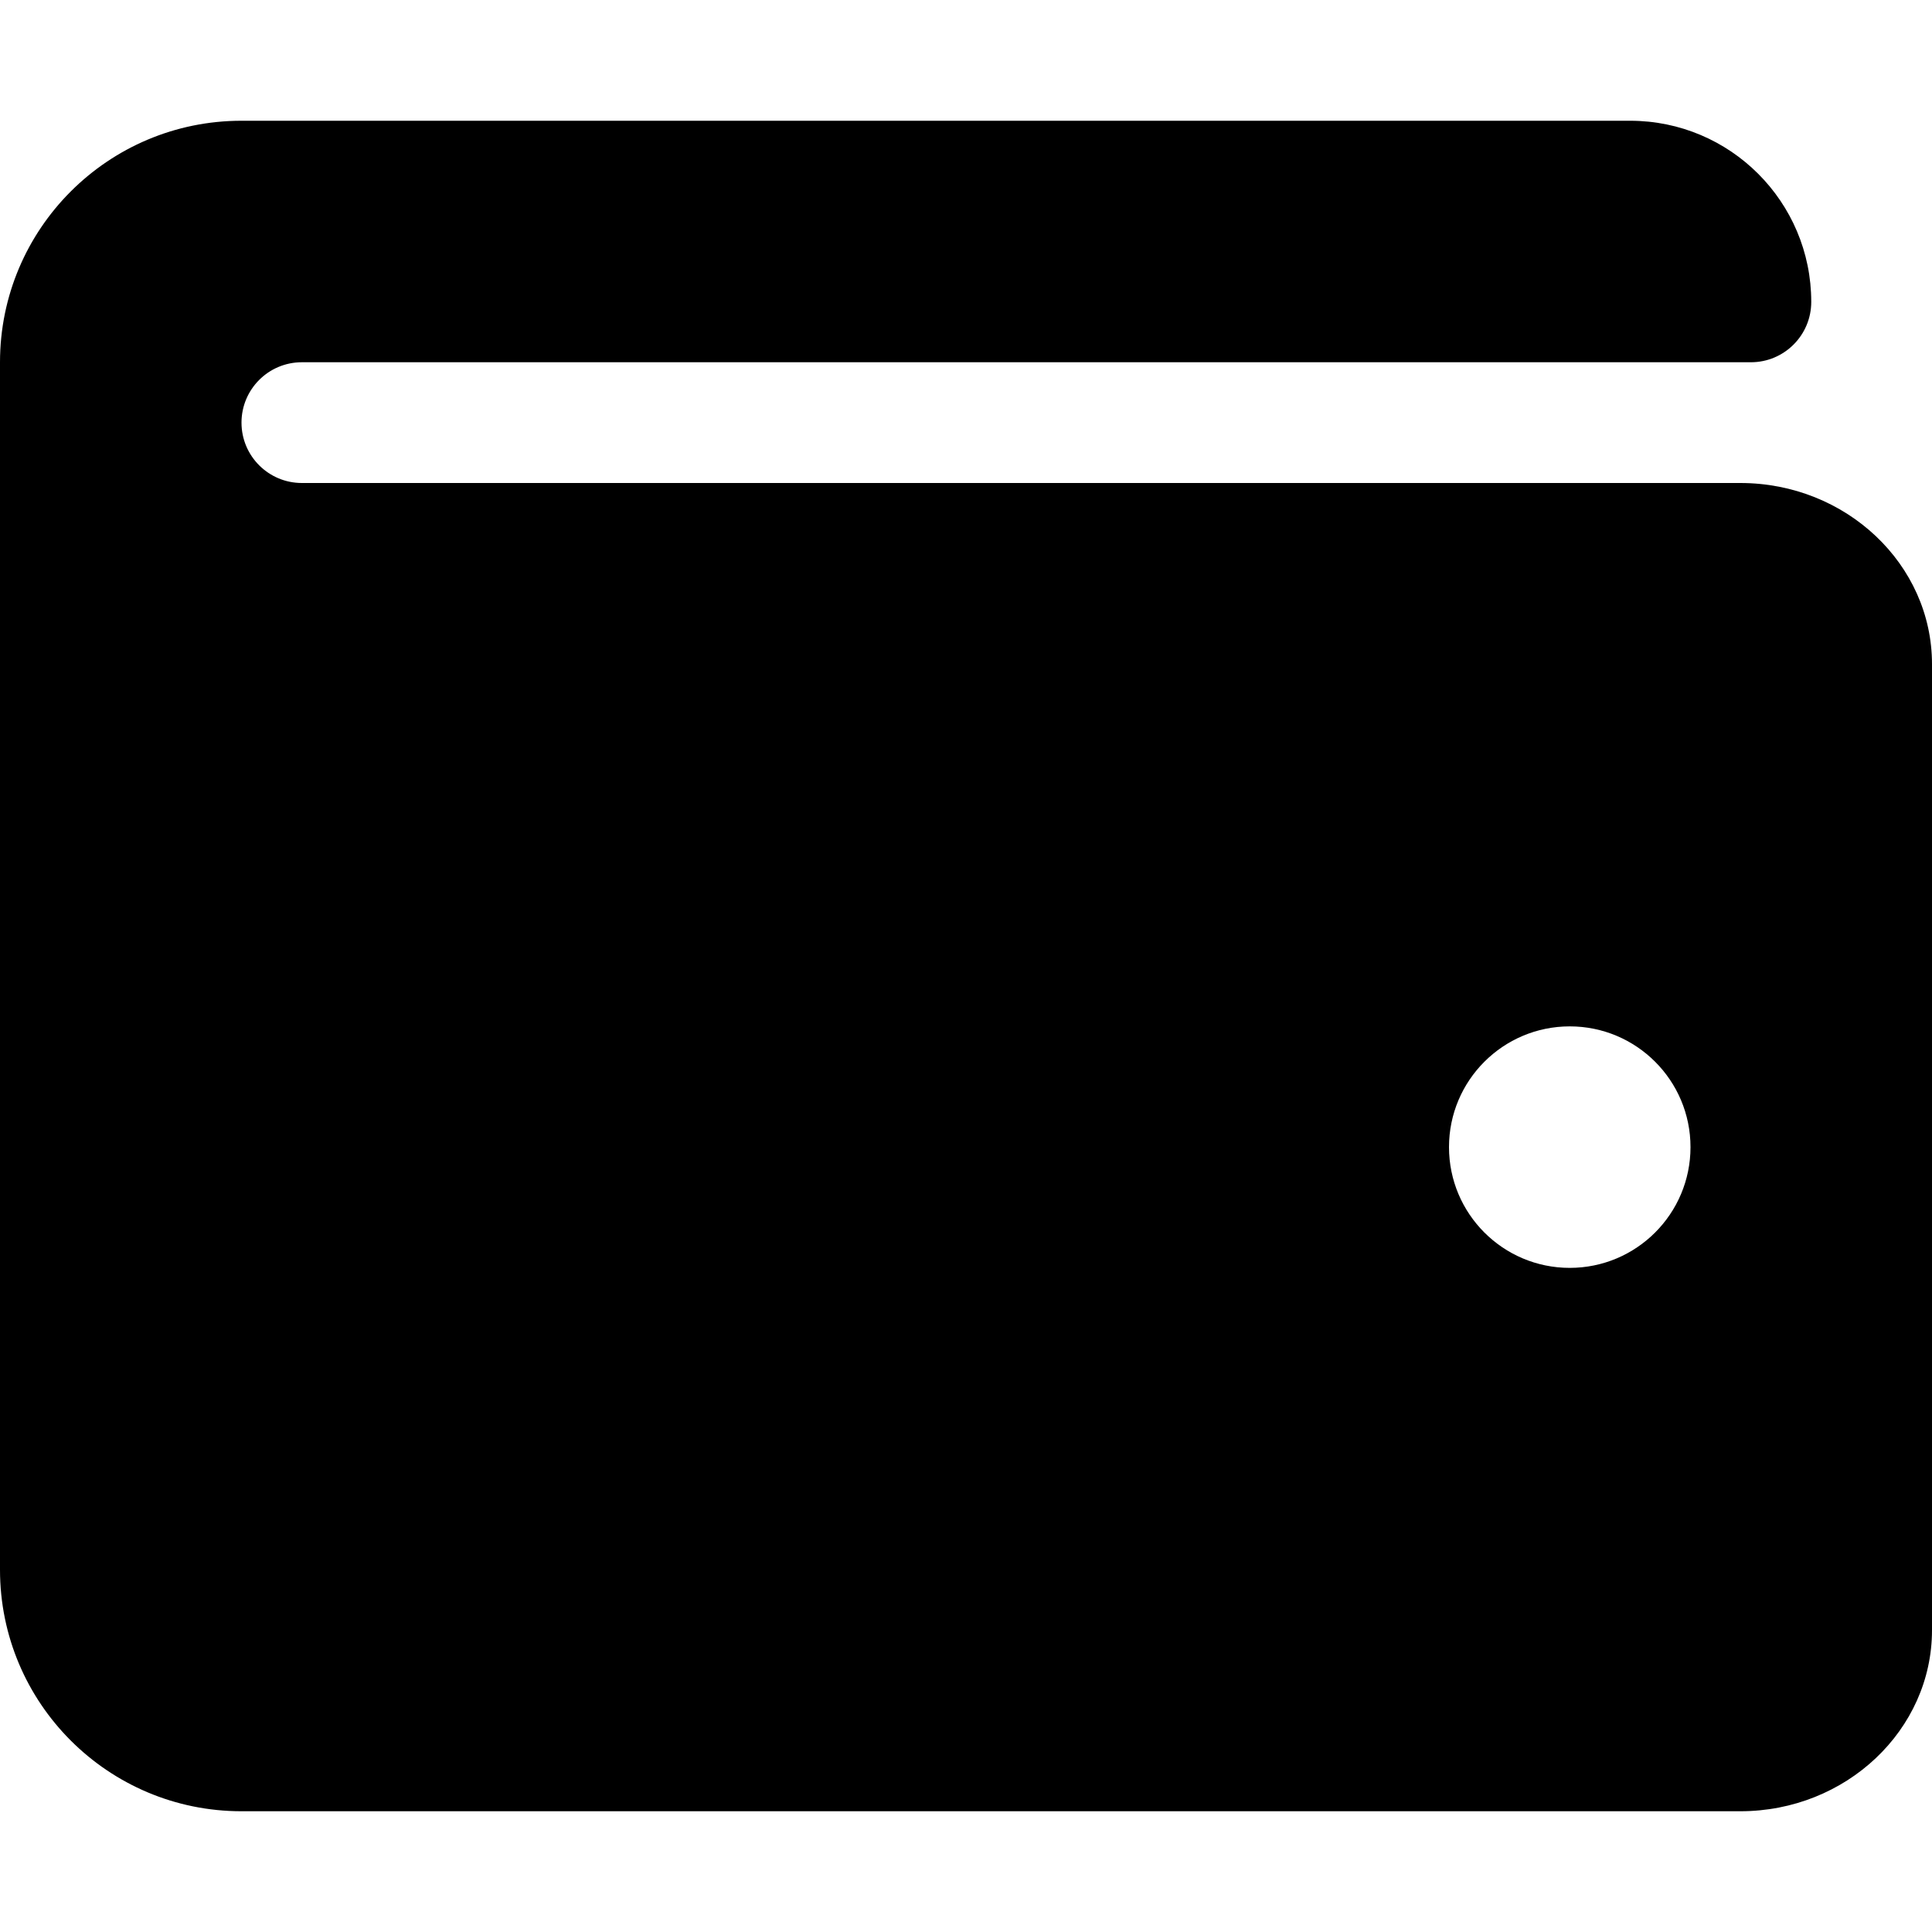
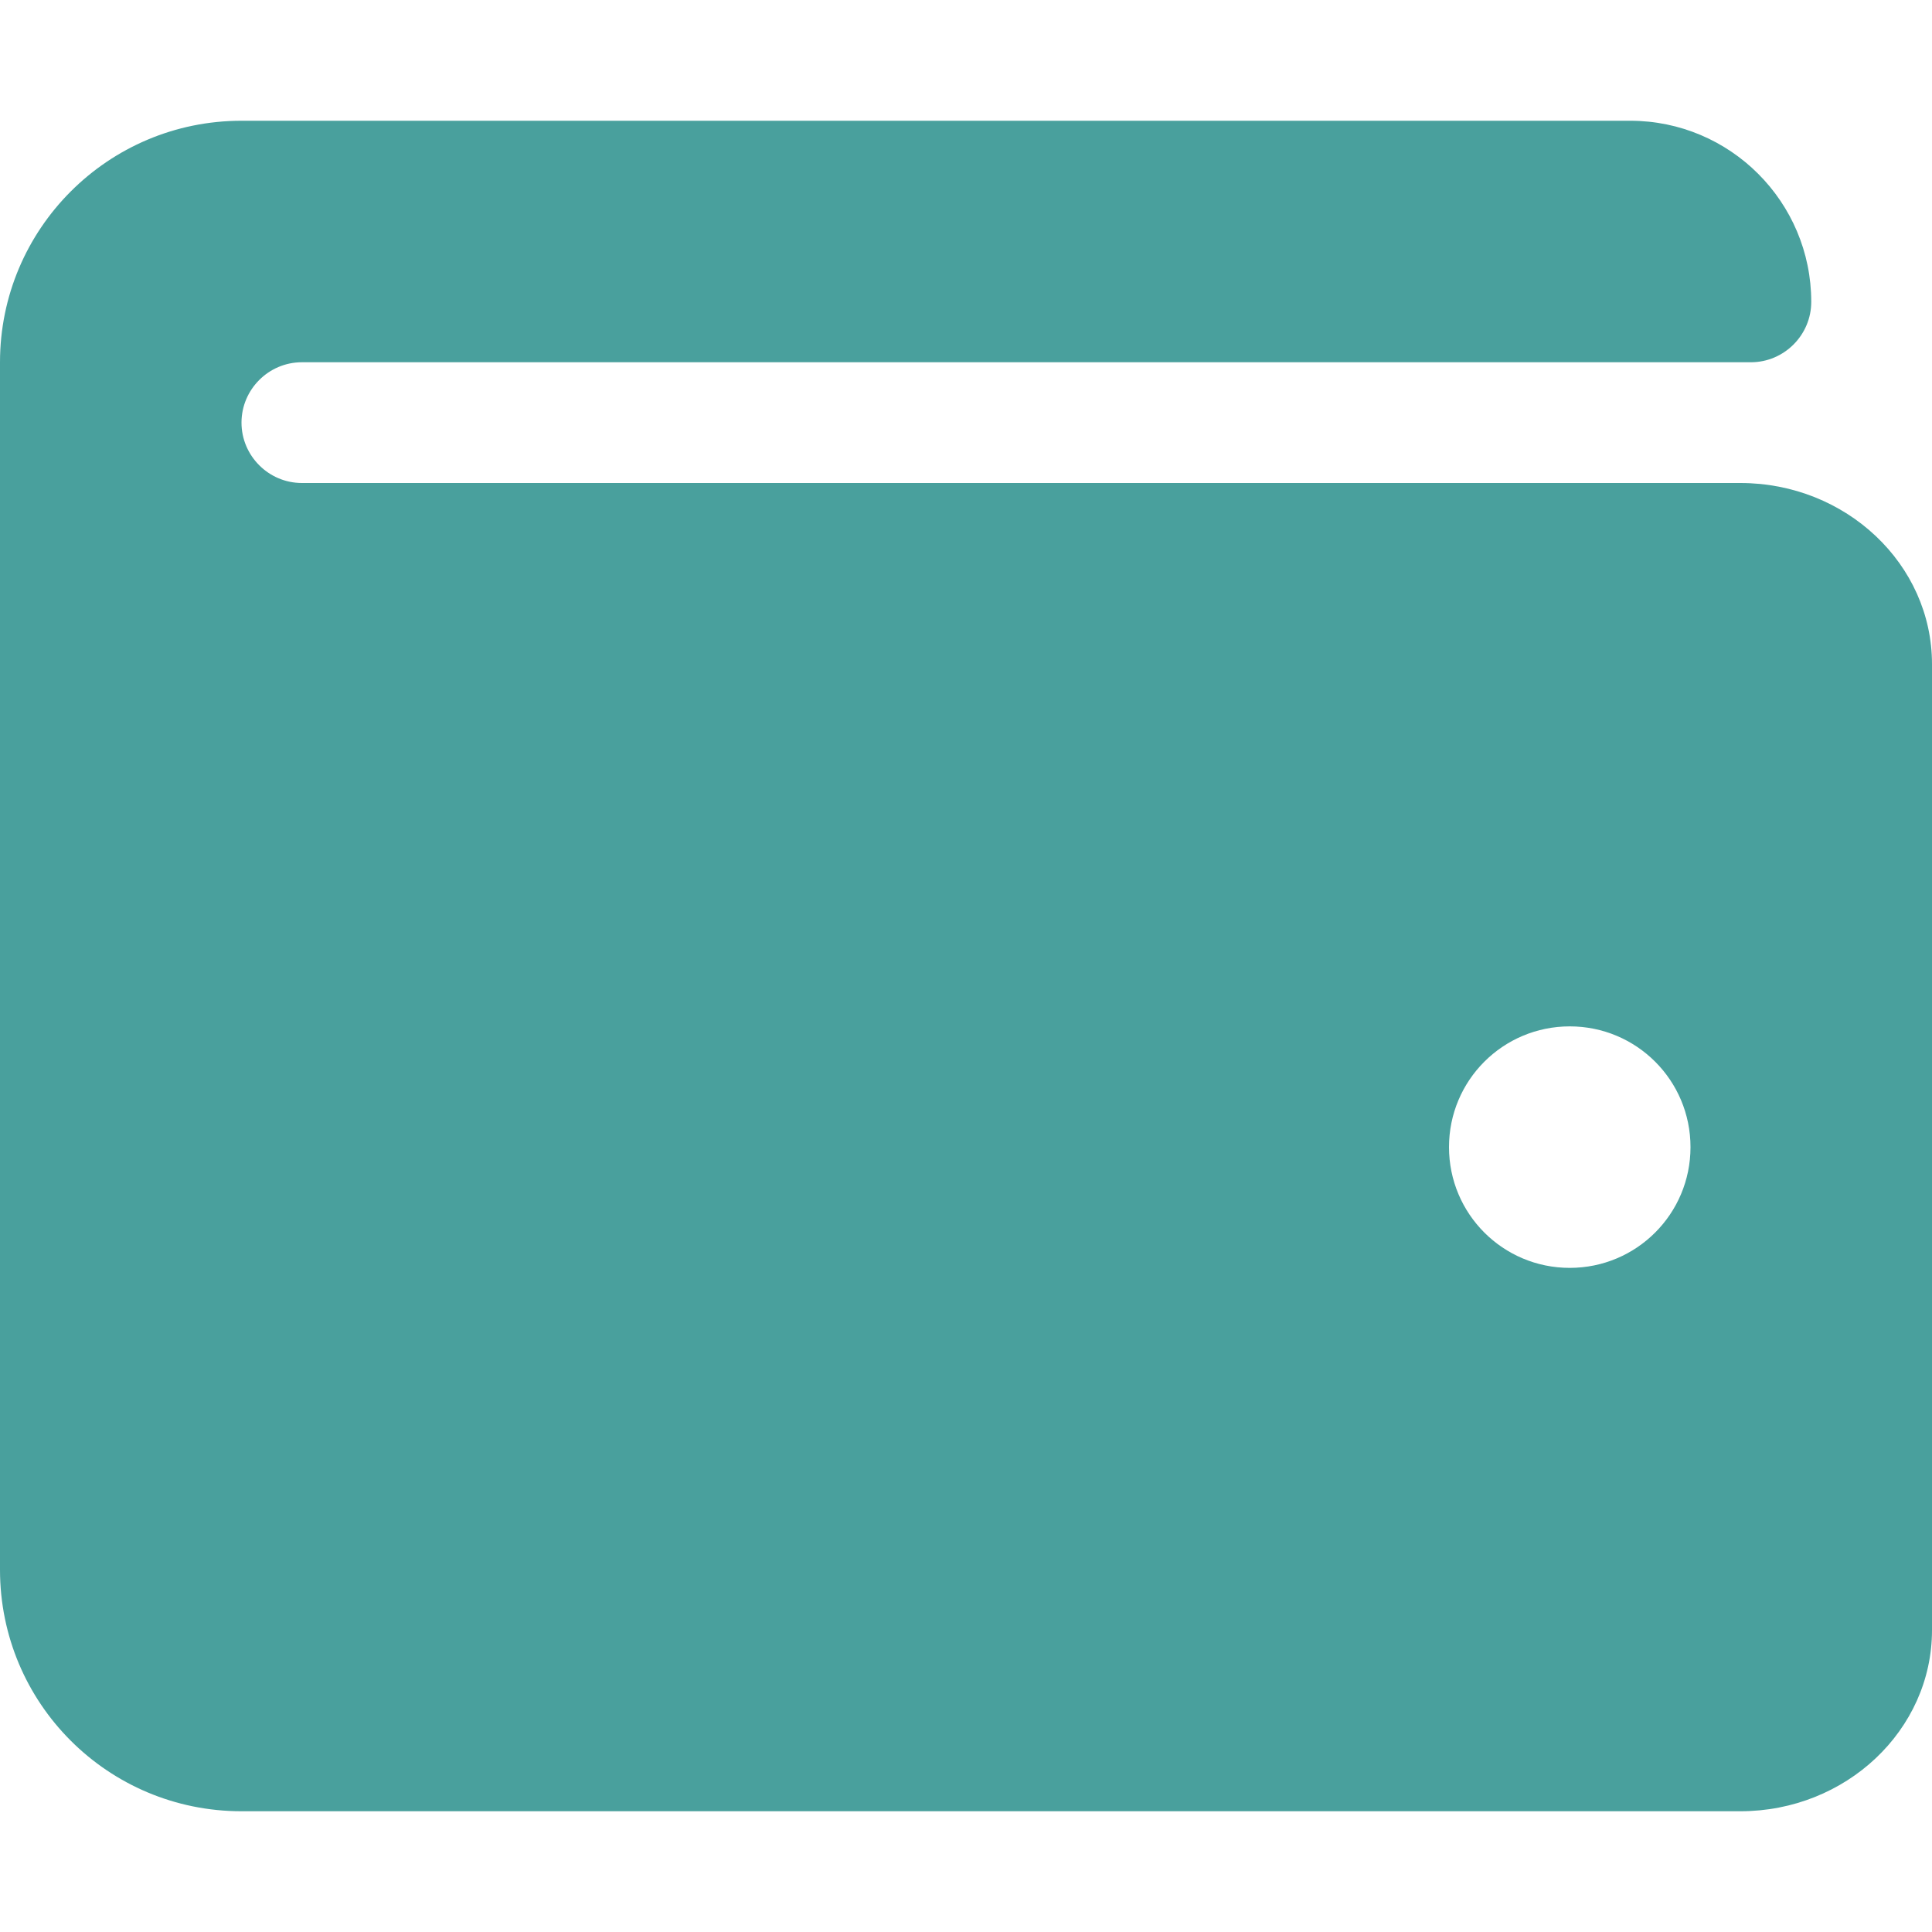
- <svg xmlns="http://www.w3.org/2000/svg" aria-hidden="true" focusable="false" data-prefix="fas" data-icon="wallet" class="svg-inline--fa fa-wallet fa-w-16" role="img" viewBox="0 0 512 512">
-   <path fill="currentColor" d="M461.2 128H80c-8.84 0-16-7.16-16-16s7.16-16 16-16h384c8.84 0 16-7.16 16-16 0-26.51-21.49-48-48-48H64C28.65 32 0 60.65 0 96v320c0 35.35 28.65 64 64 64h397.2c28.02 0 50.8-21.53 50.8-48V176c0-26.47-22.78-48-50.8-48zM416 336c-17.67 0-32-14.33-32-32s14.33-32 32-32 32 14.33 32 32-14.33 32-32 32z" />
+ <svg xmlns="http://www.w3.org/2000/svg" version="1.1" id="Capa_1" focusable="false" x="0px" y="0px" viewBox="0 0 512 512" style="enable-background:new 0 0 512 512;" xml:space="preserve">
+   <style type="text/css">
+ 	.st0{fill:#49A09D;}
+ </style>
+   <path class="st0" d="M461.2,128H80c-8.8,0-16-7.2-16-16s7.2-16,16-16h384c8.8,0,16-7.2,16-16c0-26.5-21.5-48-48-48H64  C28.6,32,0,60.7,0,96v320c0,35.4,28.6,64,64,64h397.2c28,0,50.8-21.5,50.8-48V176C512,149.5,489.2,128,461.2,128z M416,336  c-17.7,0-32-14.3-32-32s14.3-32,32-32s32,14.3,32,32S433.7,336,416,336z" />
</svg>
